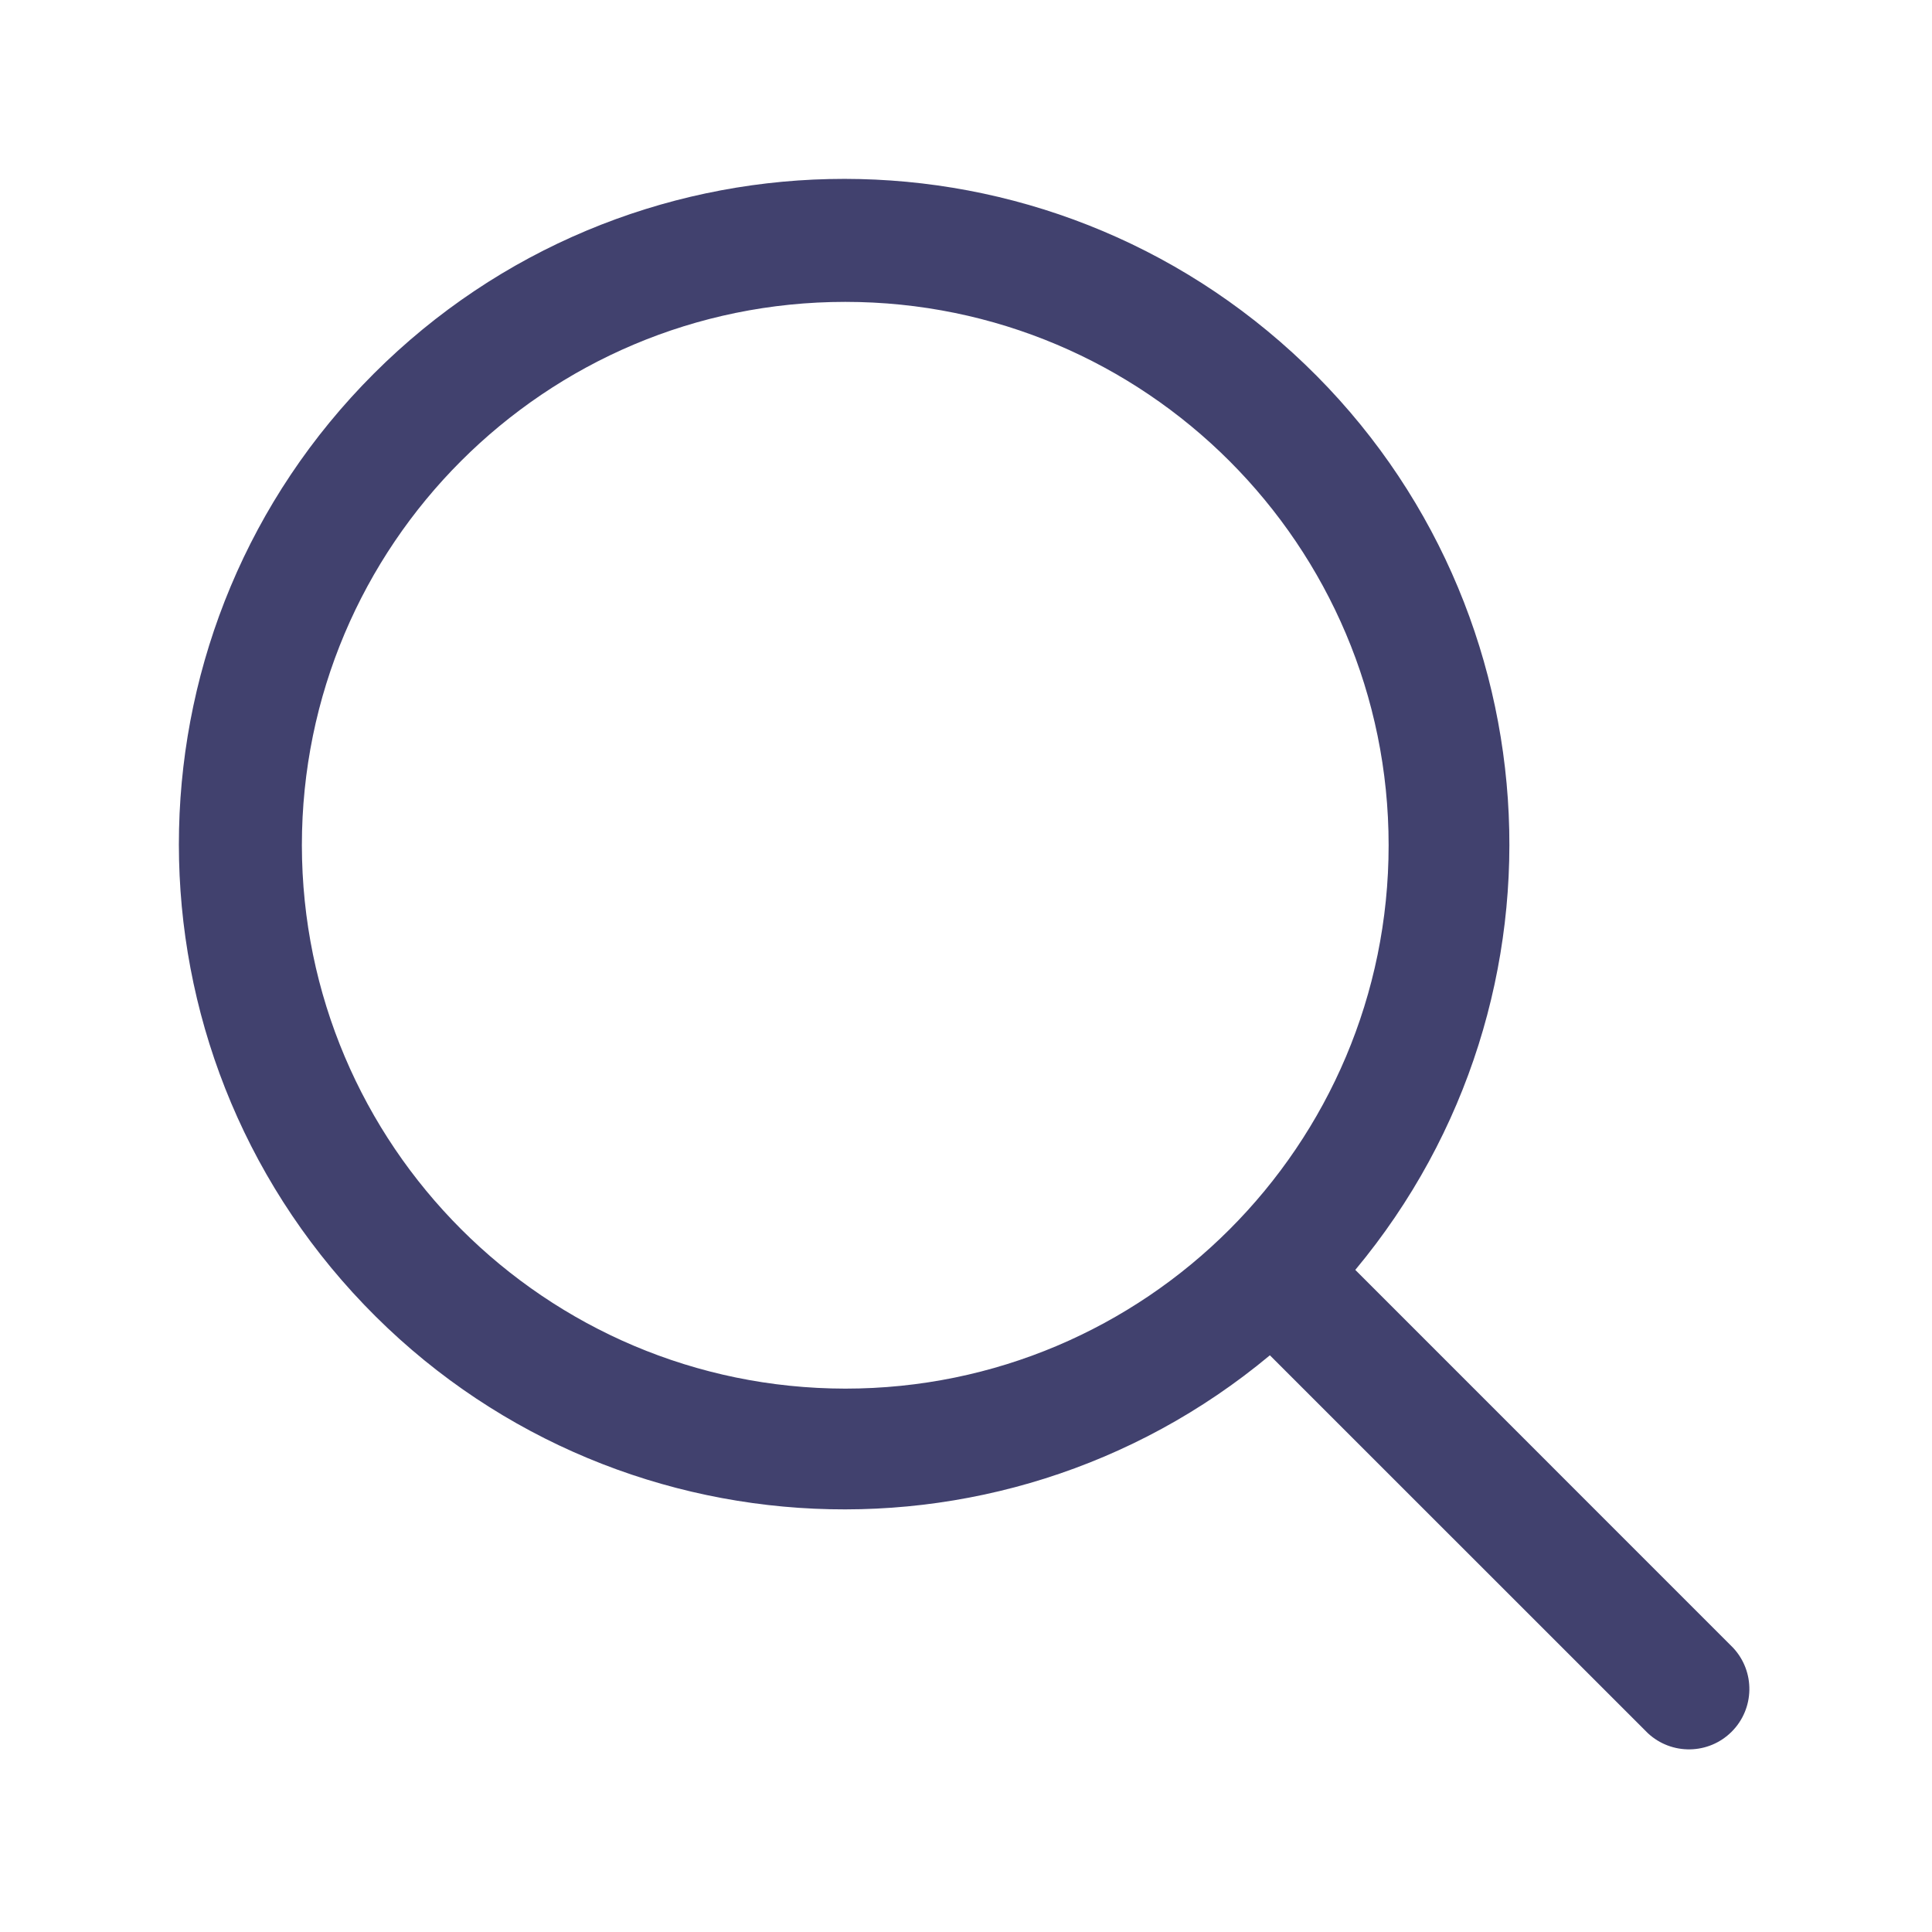
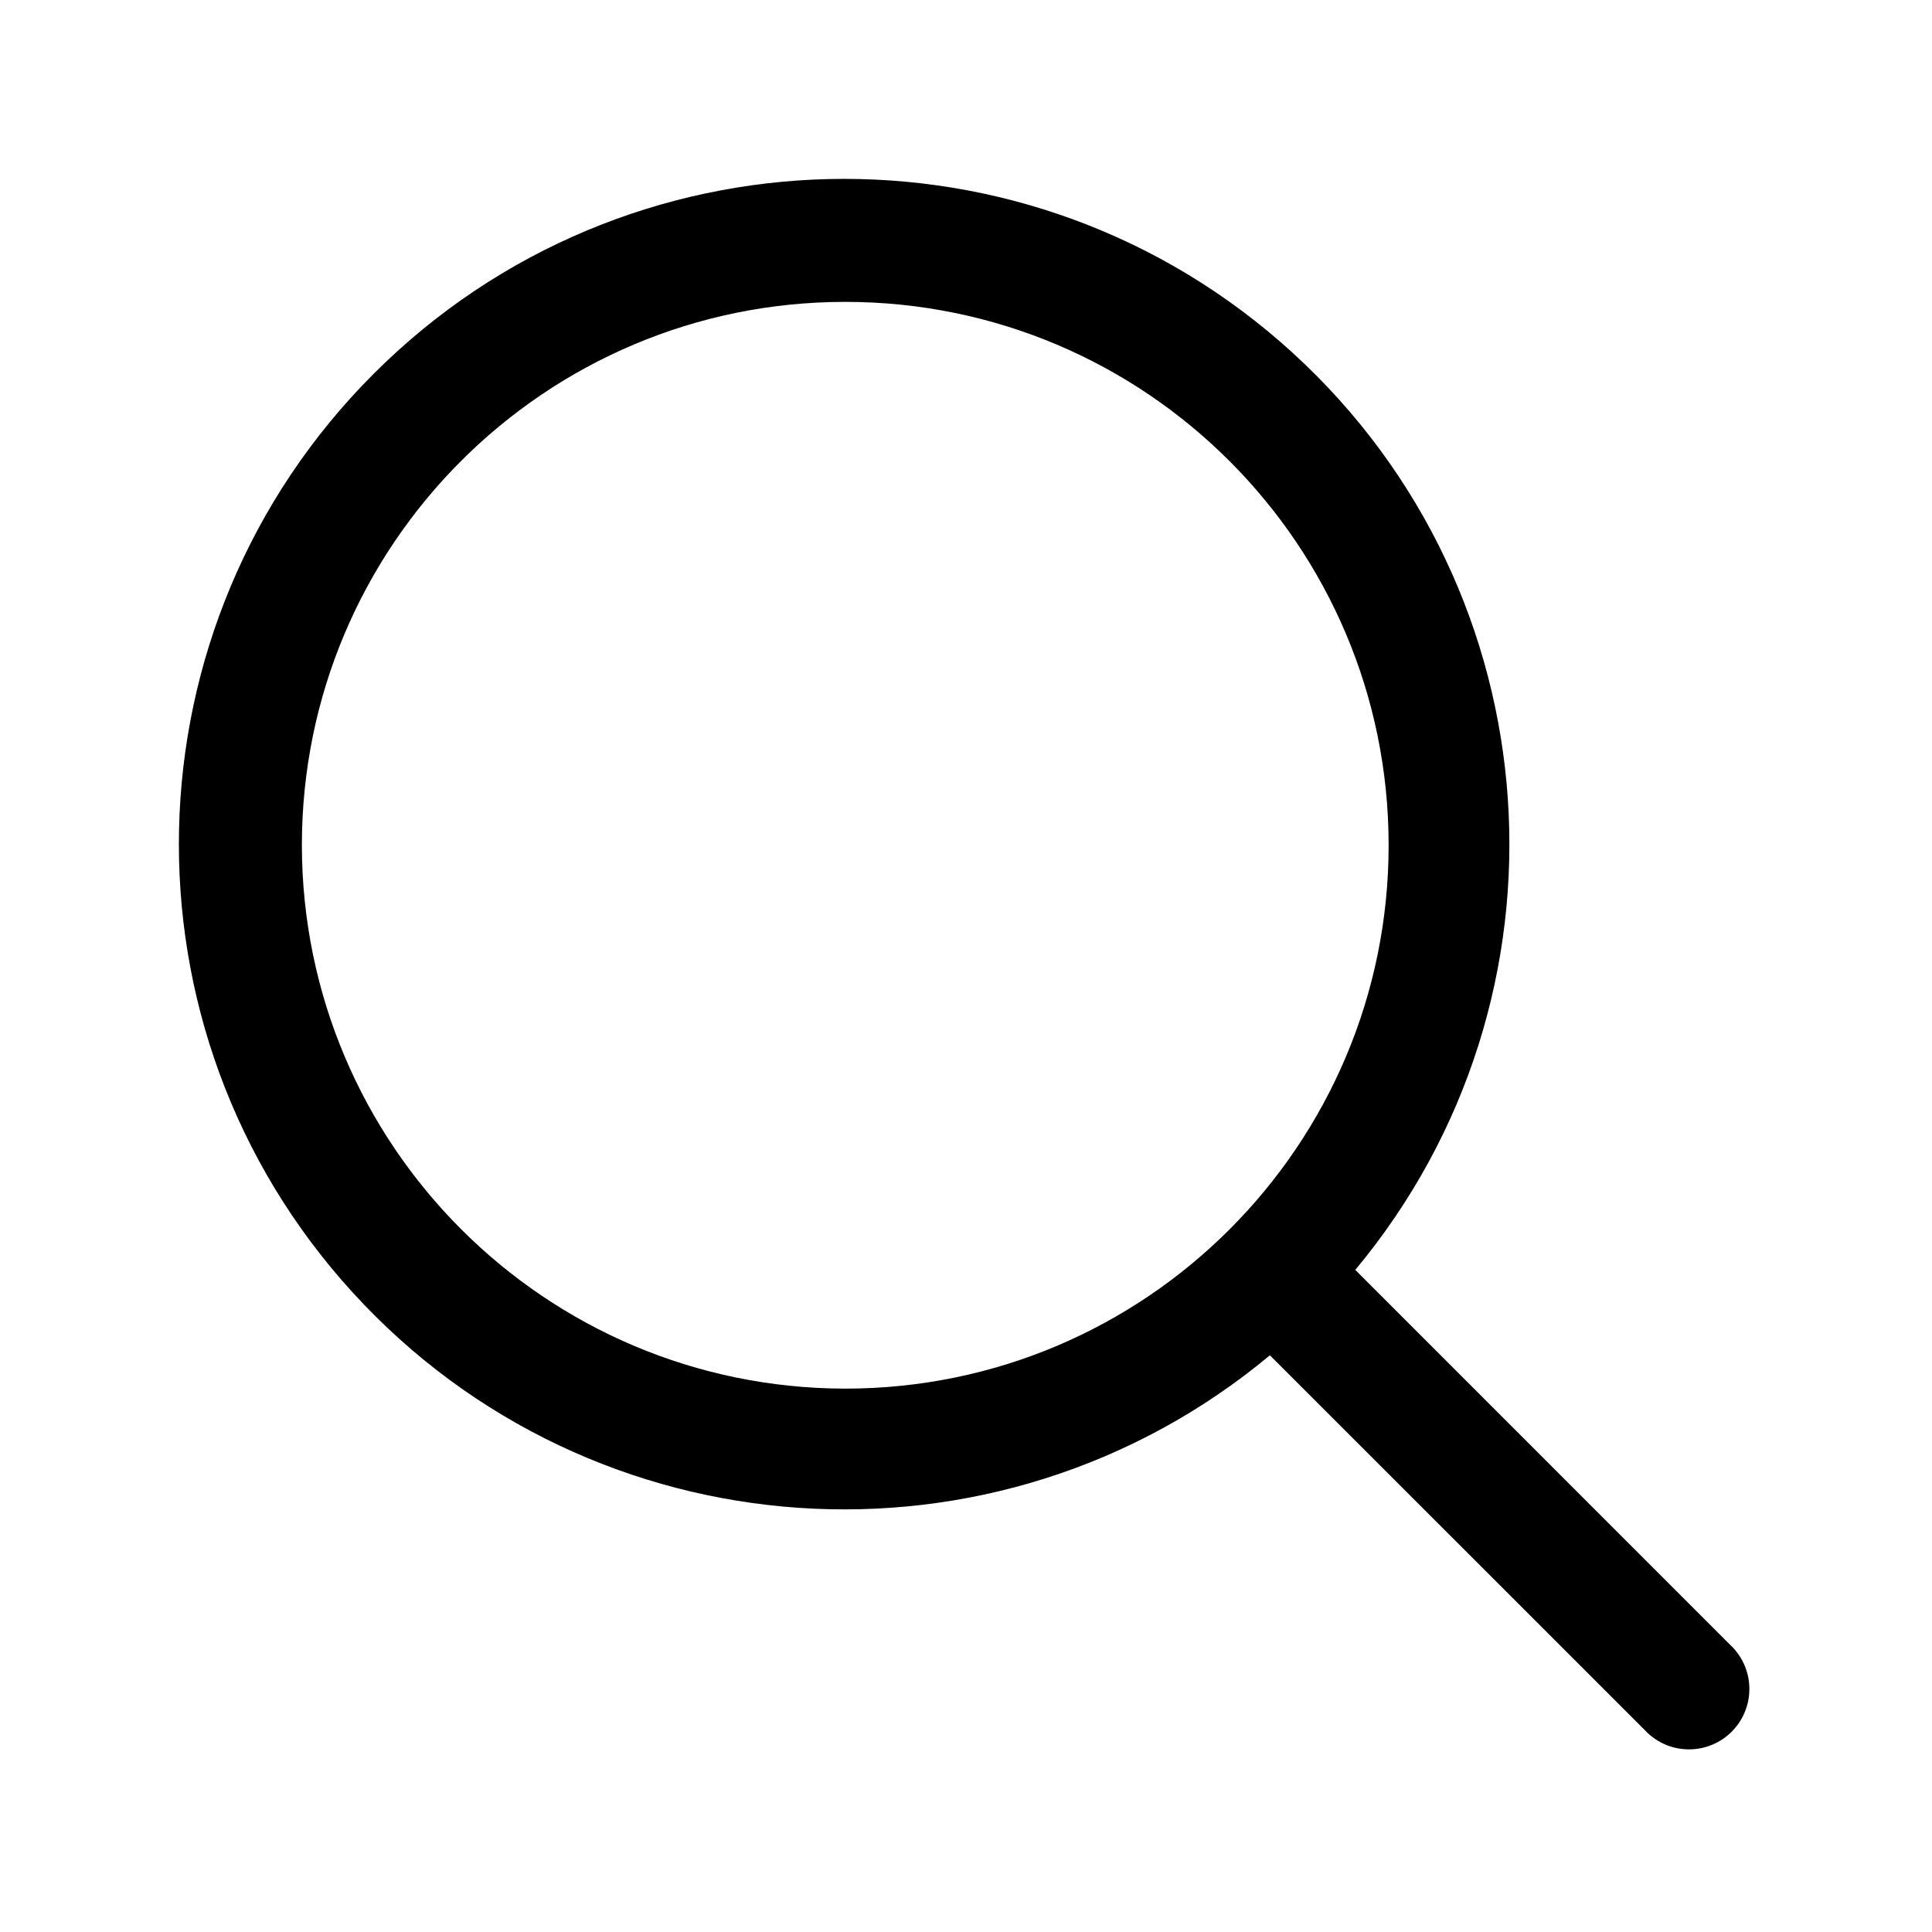
<svg xmlns="http://www.w3.org/2000/svg" width="24px" height="24px" viewBox="0 0 24 24" id="magicoon-Regular">
  <defs>
    <style>.cls-1{fill:#41416e;}</style>
  </defs>
  <g id="search-Regular">
-     <path id="search-Regular-2" data-name="search-Regular" class="cls-1" d="M21.53,20.47l-4.694-4.695a8.264,8.264,0,1,0-1.061,1.061L20.47,21.53a.75.75,0,0,0,1.06-1.06ZM3.75,10.5a6.75,6.75,0,1,1,6.75,6.75A6.758,6.758,0,0,1,3.75,10.5Z" />
+     <path id="search-Regular-2" data-name="search-Regular" className="cls-1" d="M21.53,20.47l-4.694-4.695a8.264,8.264,0,1,0-1.061,1.061L20.47,21.53a.75.75,0,0,0,1.06-1.06ZM3.75,10.5a6.75,6.75,0,1,1,6.75,6.75A6.758,6.758,0,0,1,3.75,10.5Z" />
  </g>
</svg>
